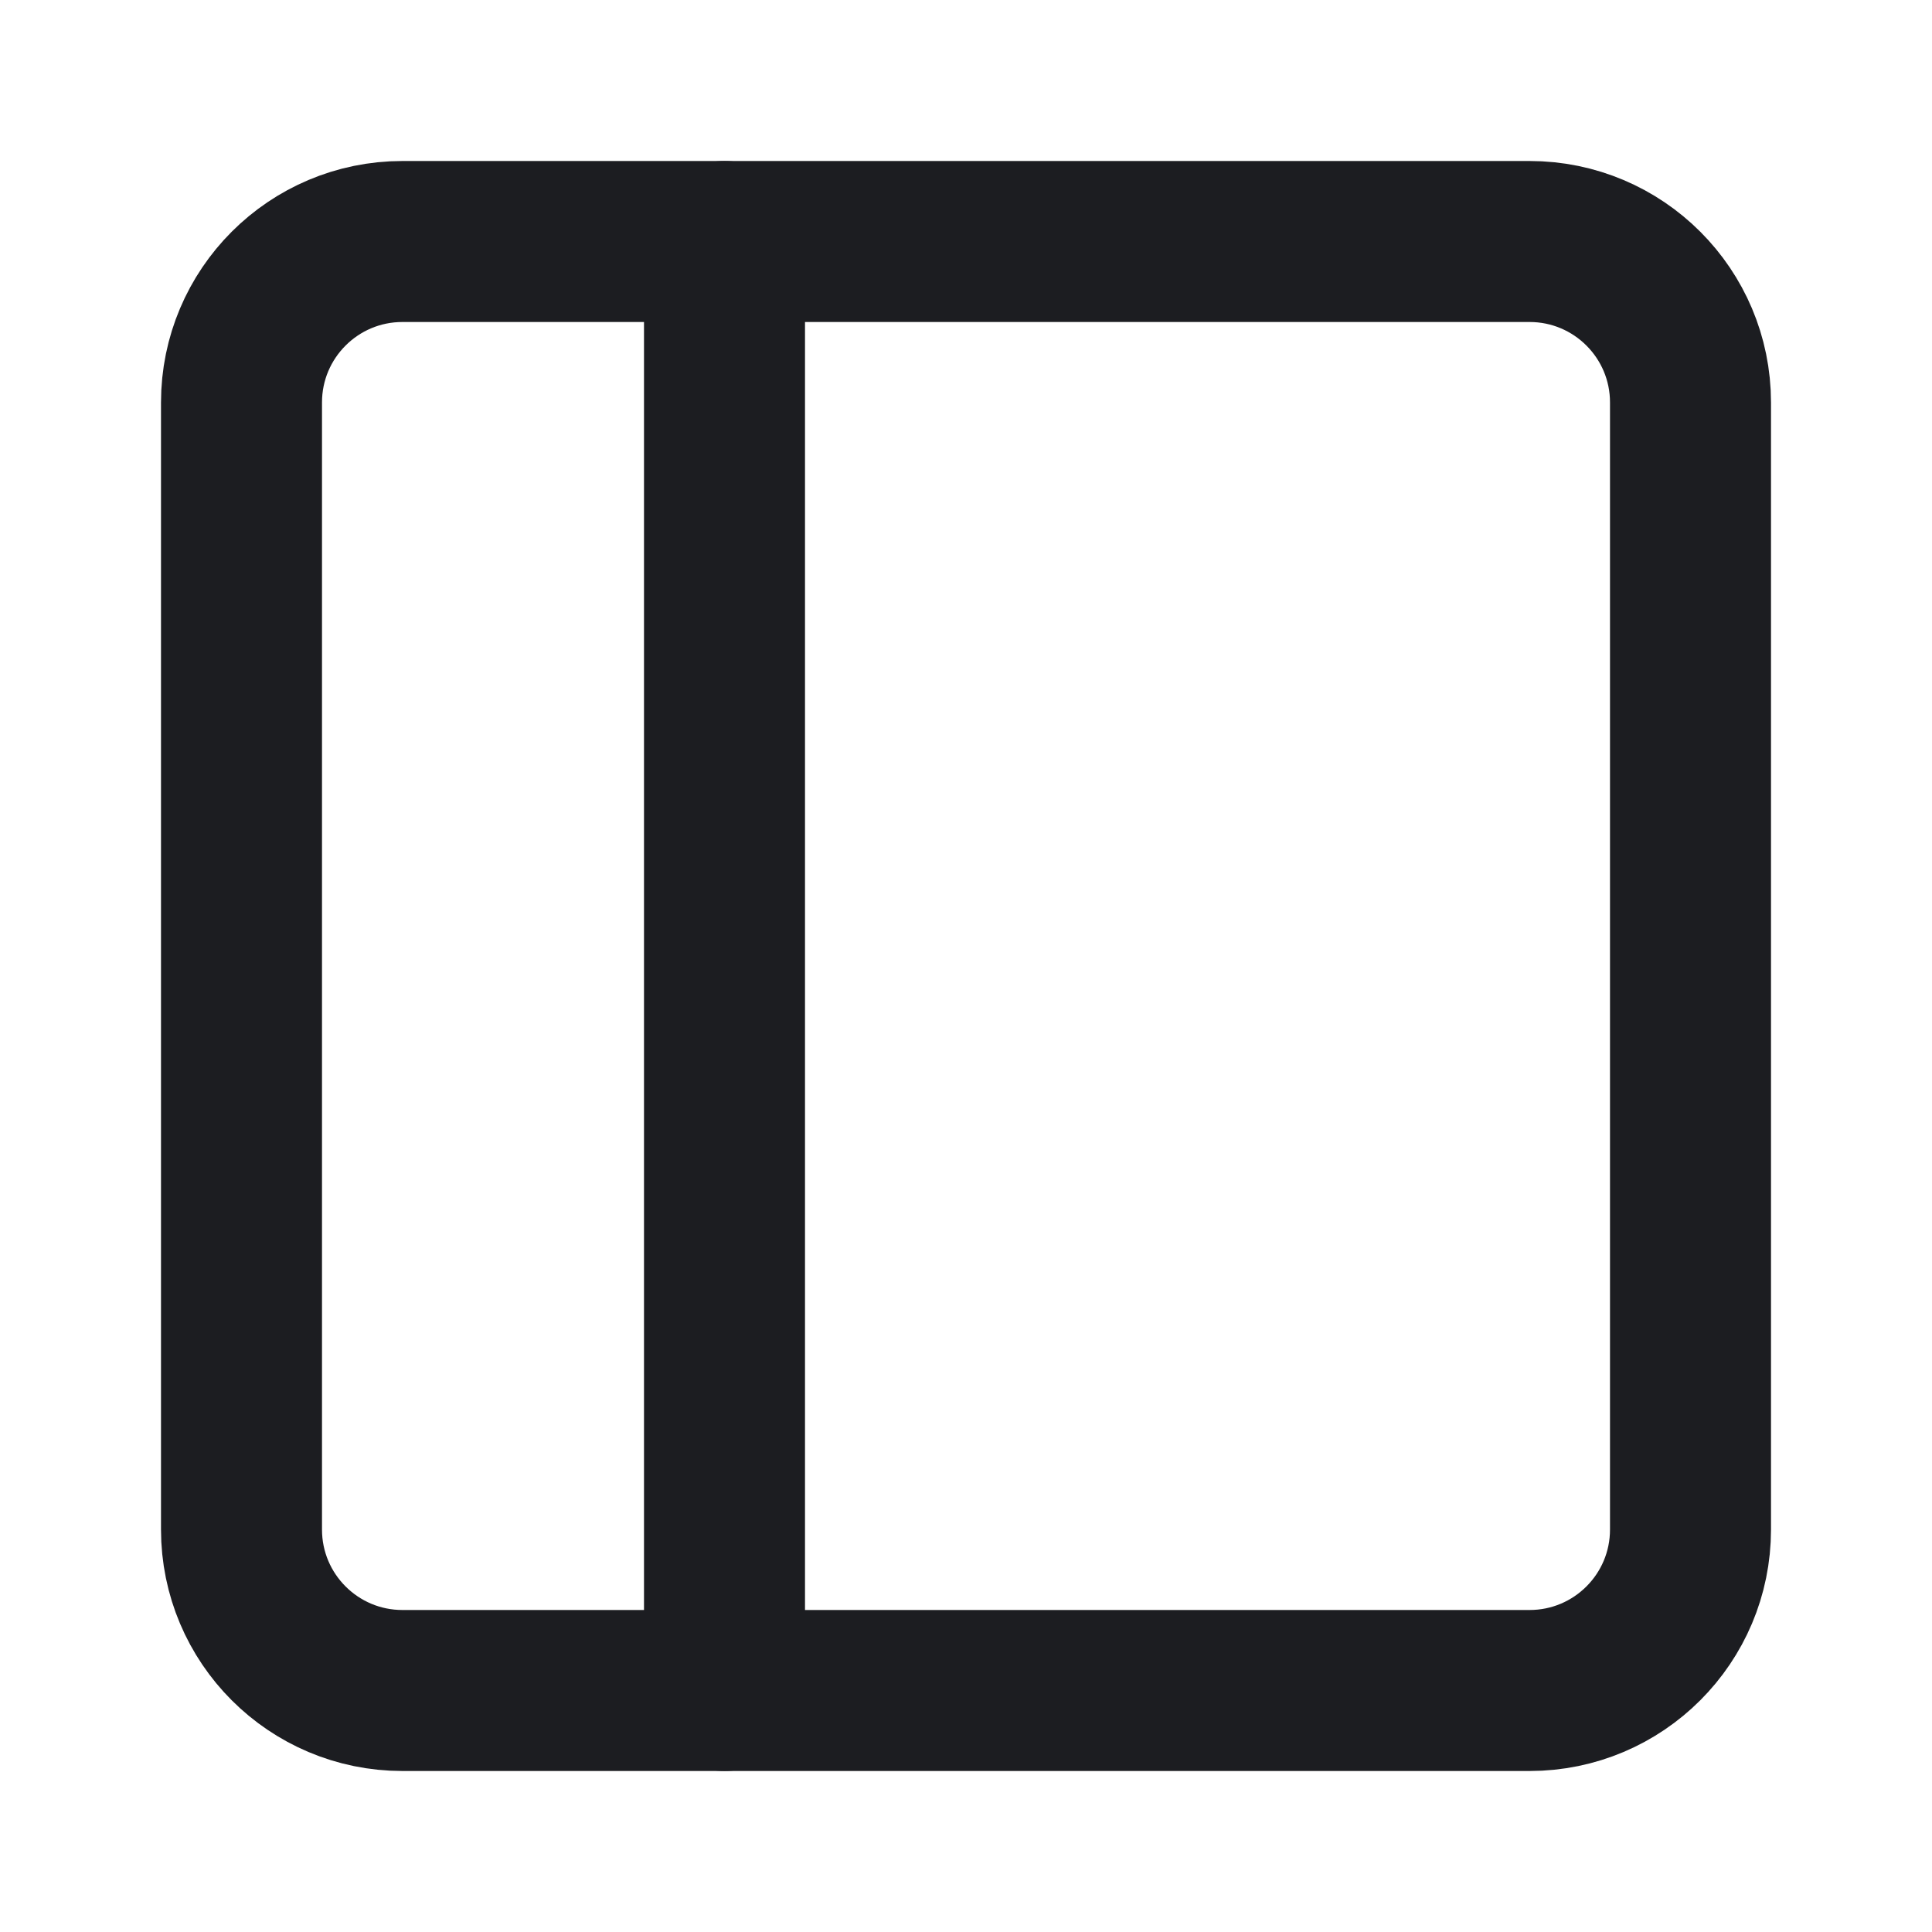
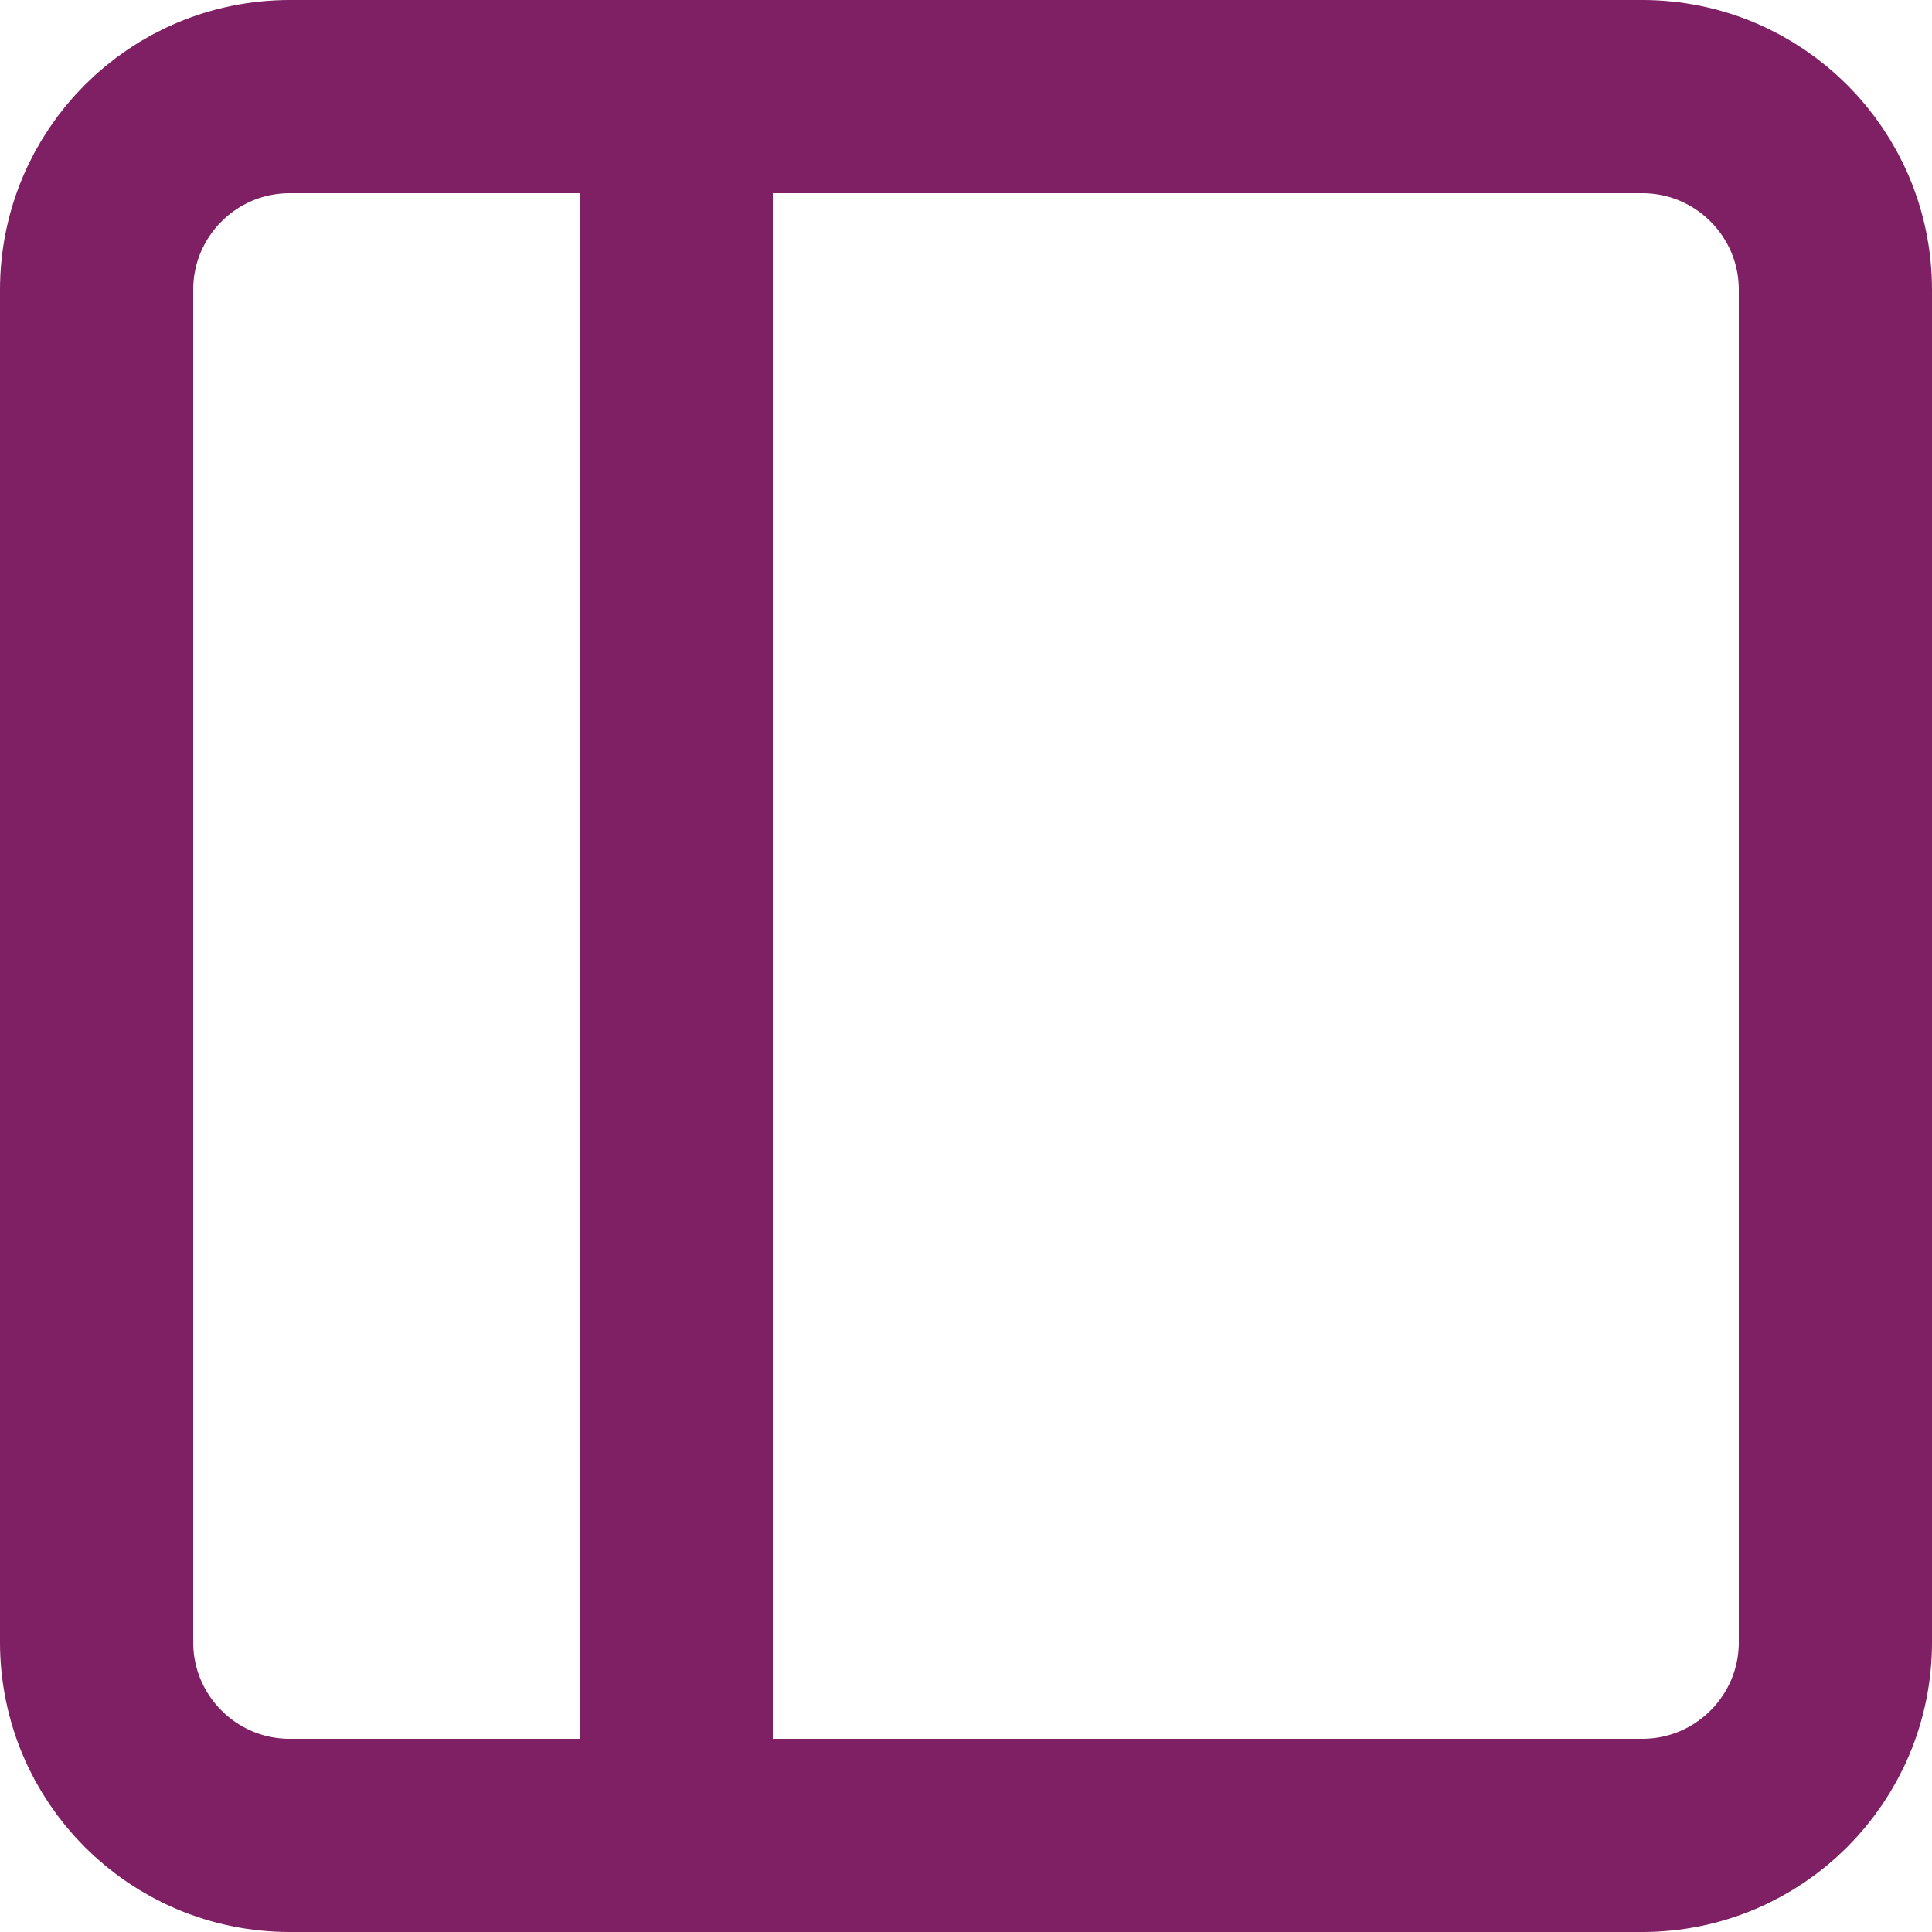
- <svg xmlns="http://www.w3.org/2000/svg" width="24" height="24" viewBox="0 0 24 24" fill="none">
-   <path d="M19 3H5C3.895 3 3 3.895 3 5V19C3 20.105 3.895 21 5 21H19C20.105 21 21 20.105 21 19V5C21 3.895 20.105 3 19 3Z" stroke="#1C1D21" stroke-width="2" stroke-linecap="round" stroke-linejoin="round" />
-   <path d="M9 3V21" stroke="#1C1D21" stroke-width="2" stroke-linecap="round" stroke-linejoin="round" />
+ <svg xmlns="http://www.w3.org/2000/svg" width="20" height="20" viewBox="0 0 20 20" fill="none">
+   <path d="M17 1H3C1.895 1 1 1.895 1 3V17C1 18.105 1.895 19 3 19H17C18.105 19 19 18.105 19 17V3C19 1.895 18.105 1 17 1Z" stroke="#7E2063" stroke-width="2" stroke-linecap="round" stroke-linejoin="round" />
+   <path d="M7 1V19" stroke="#7E2063" stroke-width="2" stroke-linecap="round" stroke-linejoin="round" />
</svg>
